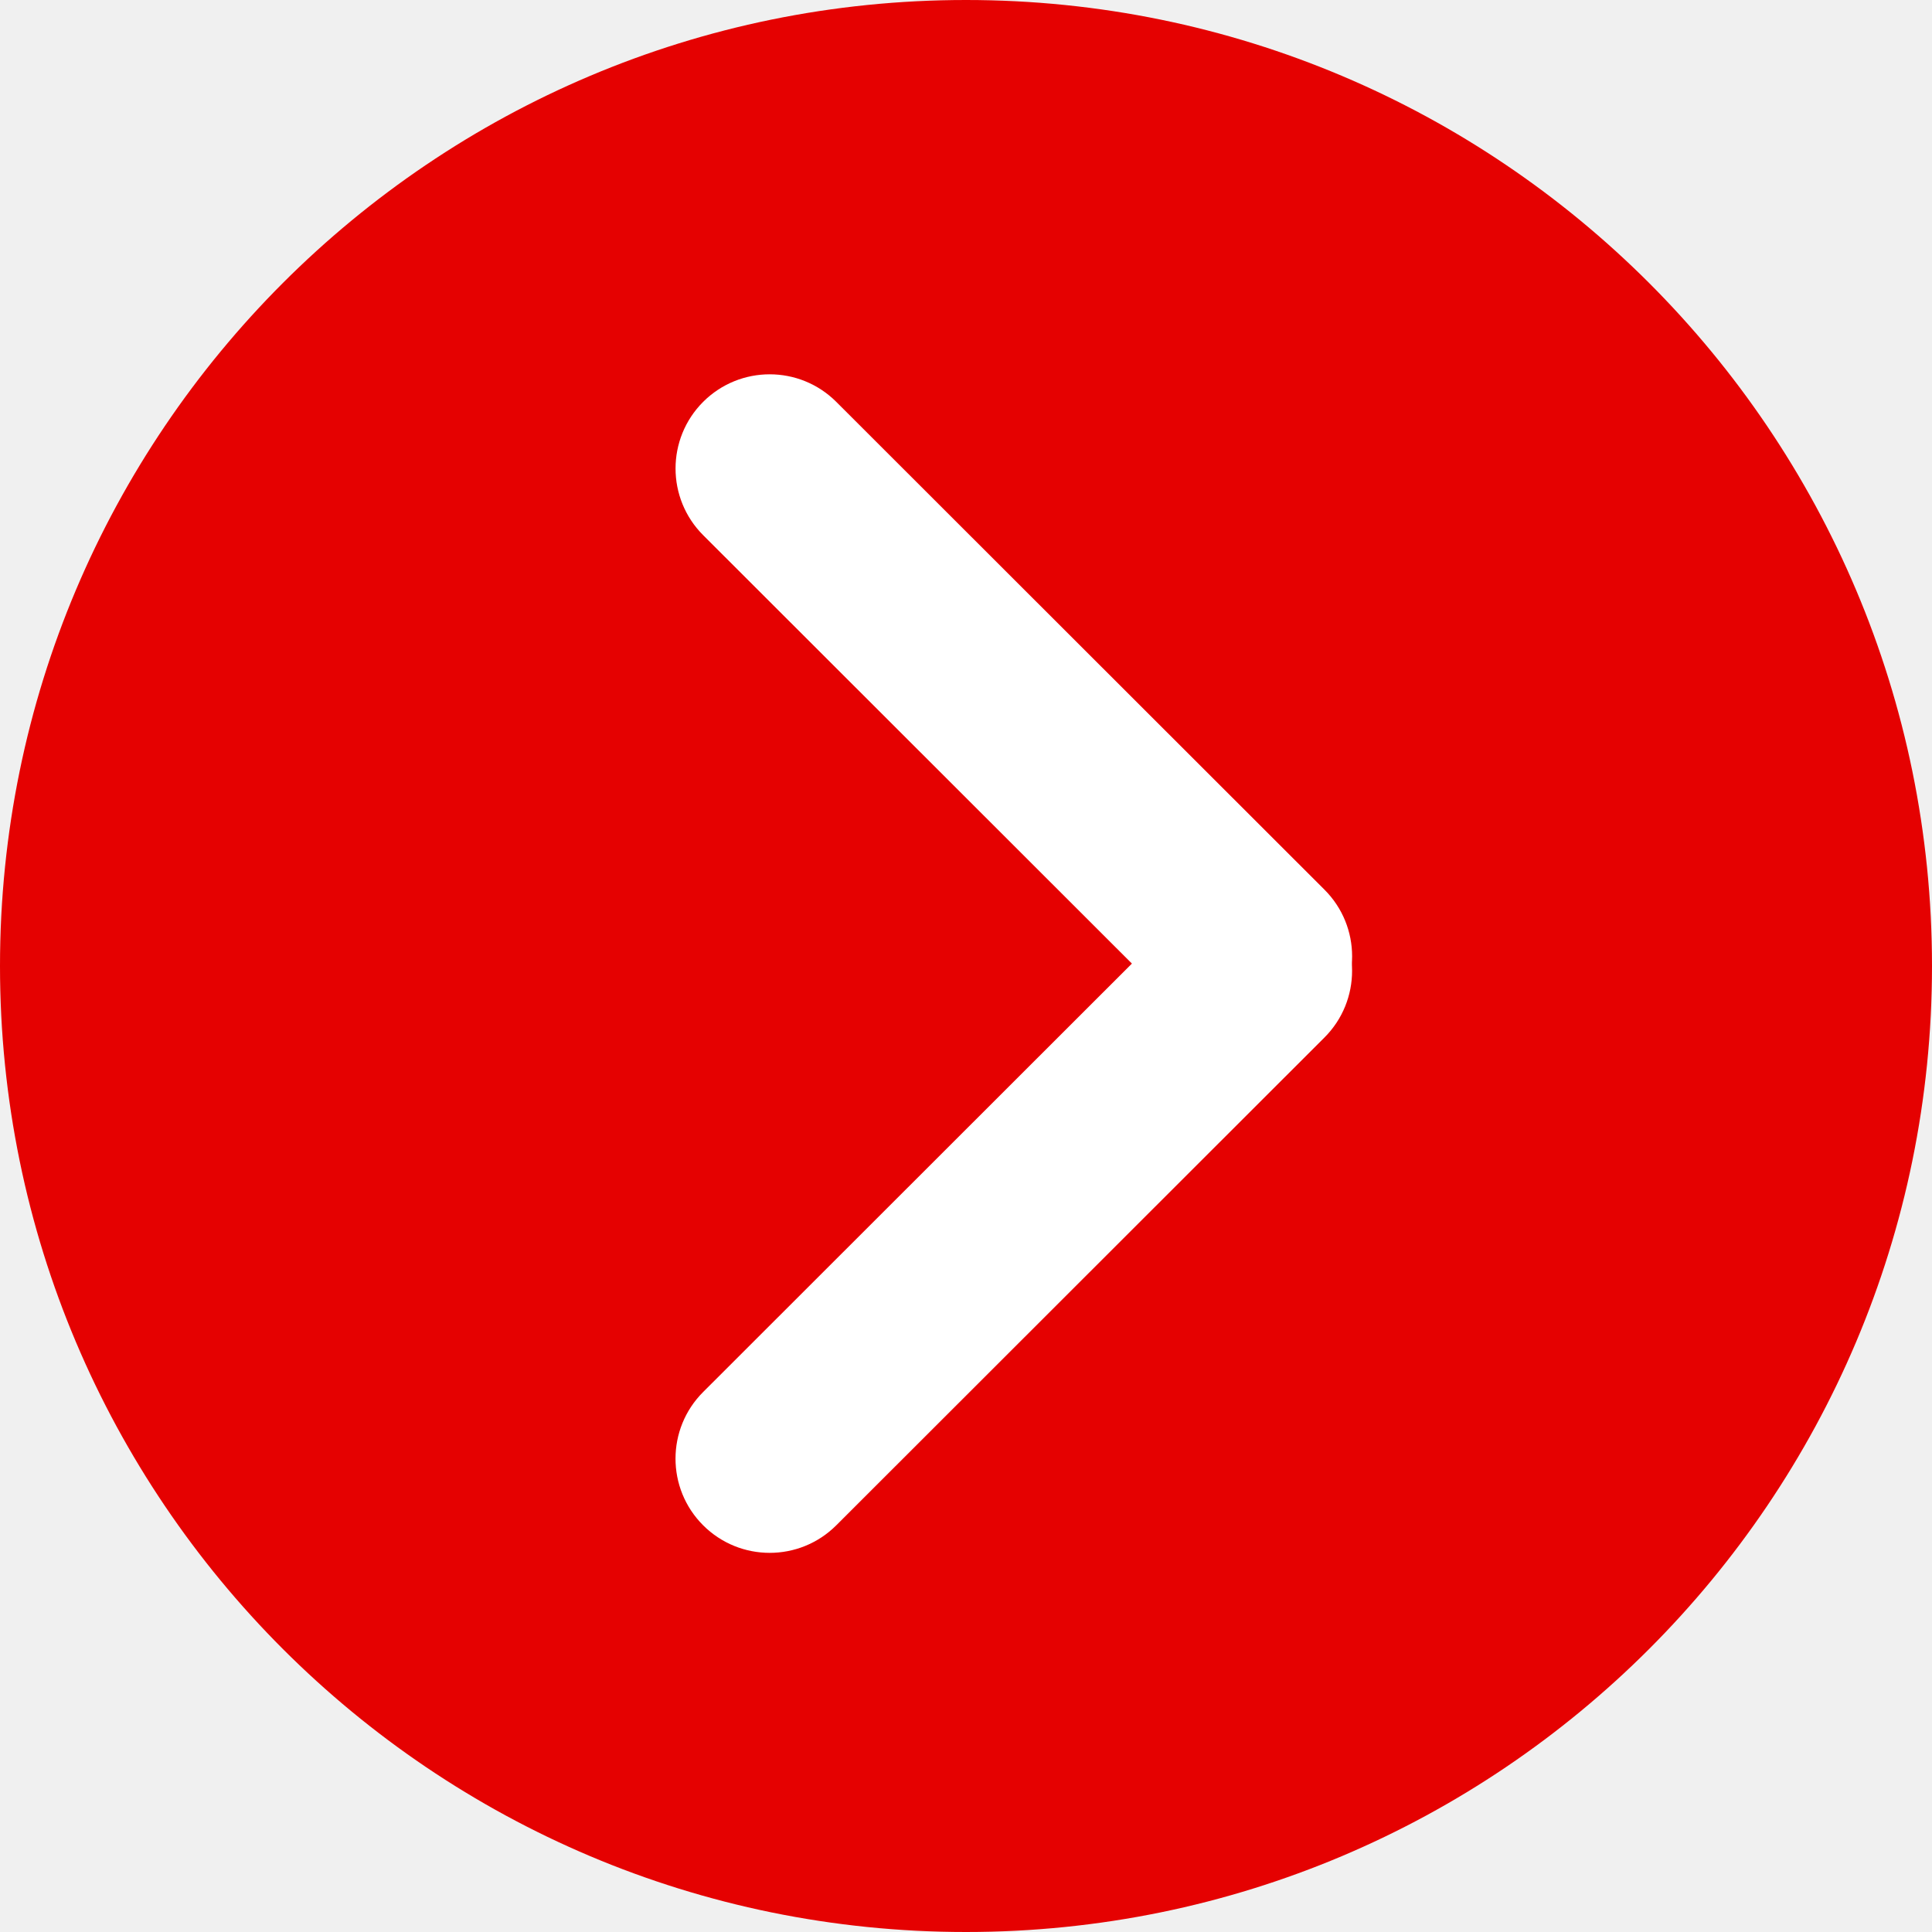
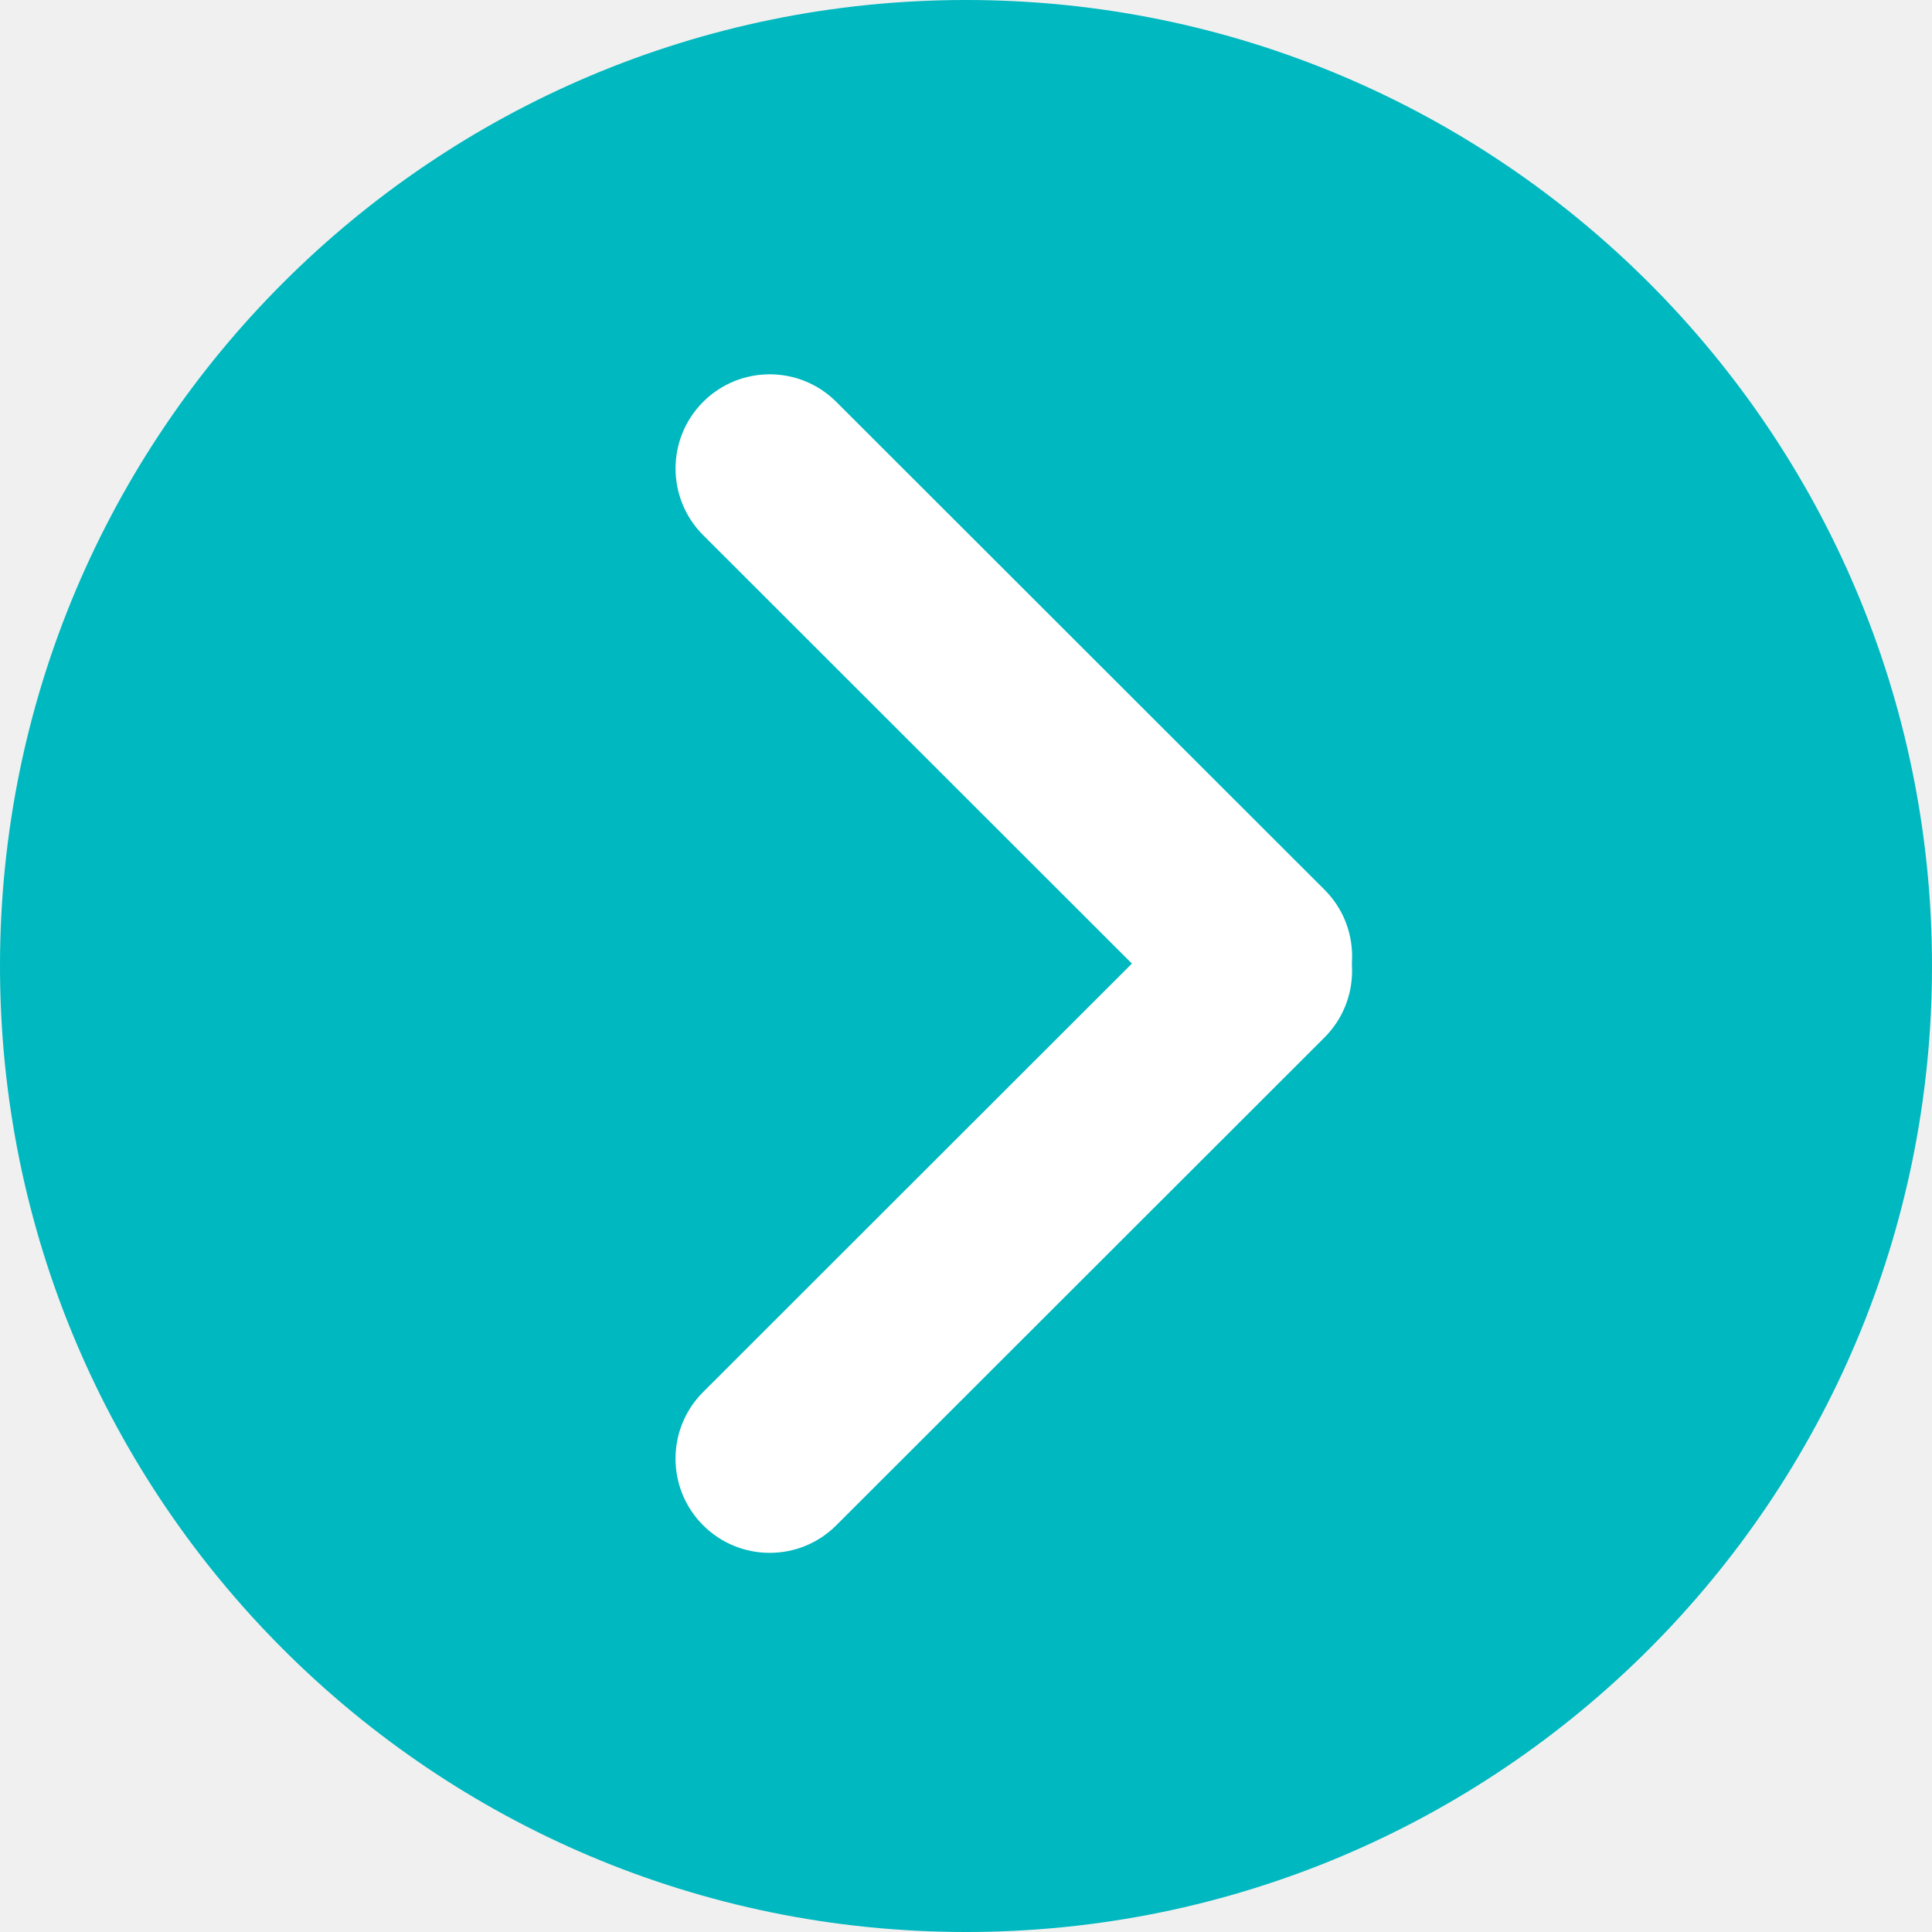
<svg xmlns="http://www.w3.org/2000/svg" width="20" height="20" viewBox="0 0 20 20">
  <defs>
    <style>
      .cls-1 {
-         fill: #e50101;
+         fill: #00b8bf;
      }

      .cls-2 {
        fill: #fff;
        fill-rule: evenodd;
      }
    </style>
  </defs>
  <circle class="cls-1" cx="10" cy="10" r="10" />
  <path class="cls-2" d="M406.279,2876.16a0.975,0.975,0,0,1,1.378,0l5.054,5.05a0.975,0.975,0,1,1-1.378,1.38l-5.054-5.05A0.976,0.976,0,0,1,406.279,2876.16Z" transform="translate(-399 -2872)" />
  <path class="cls-2" d="M412.711,2881.36a0.976,0.976,0,0,1,0,1.38l-5.054,5.05a0.975,0.975,0,1,1-1.378-1.38l5.054-5.05A0.975,0.975,0,0,1,412.711,2881.36Z" transform="translate(-399 -2872)" />
</svg>
